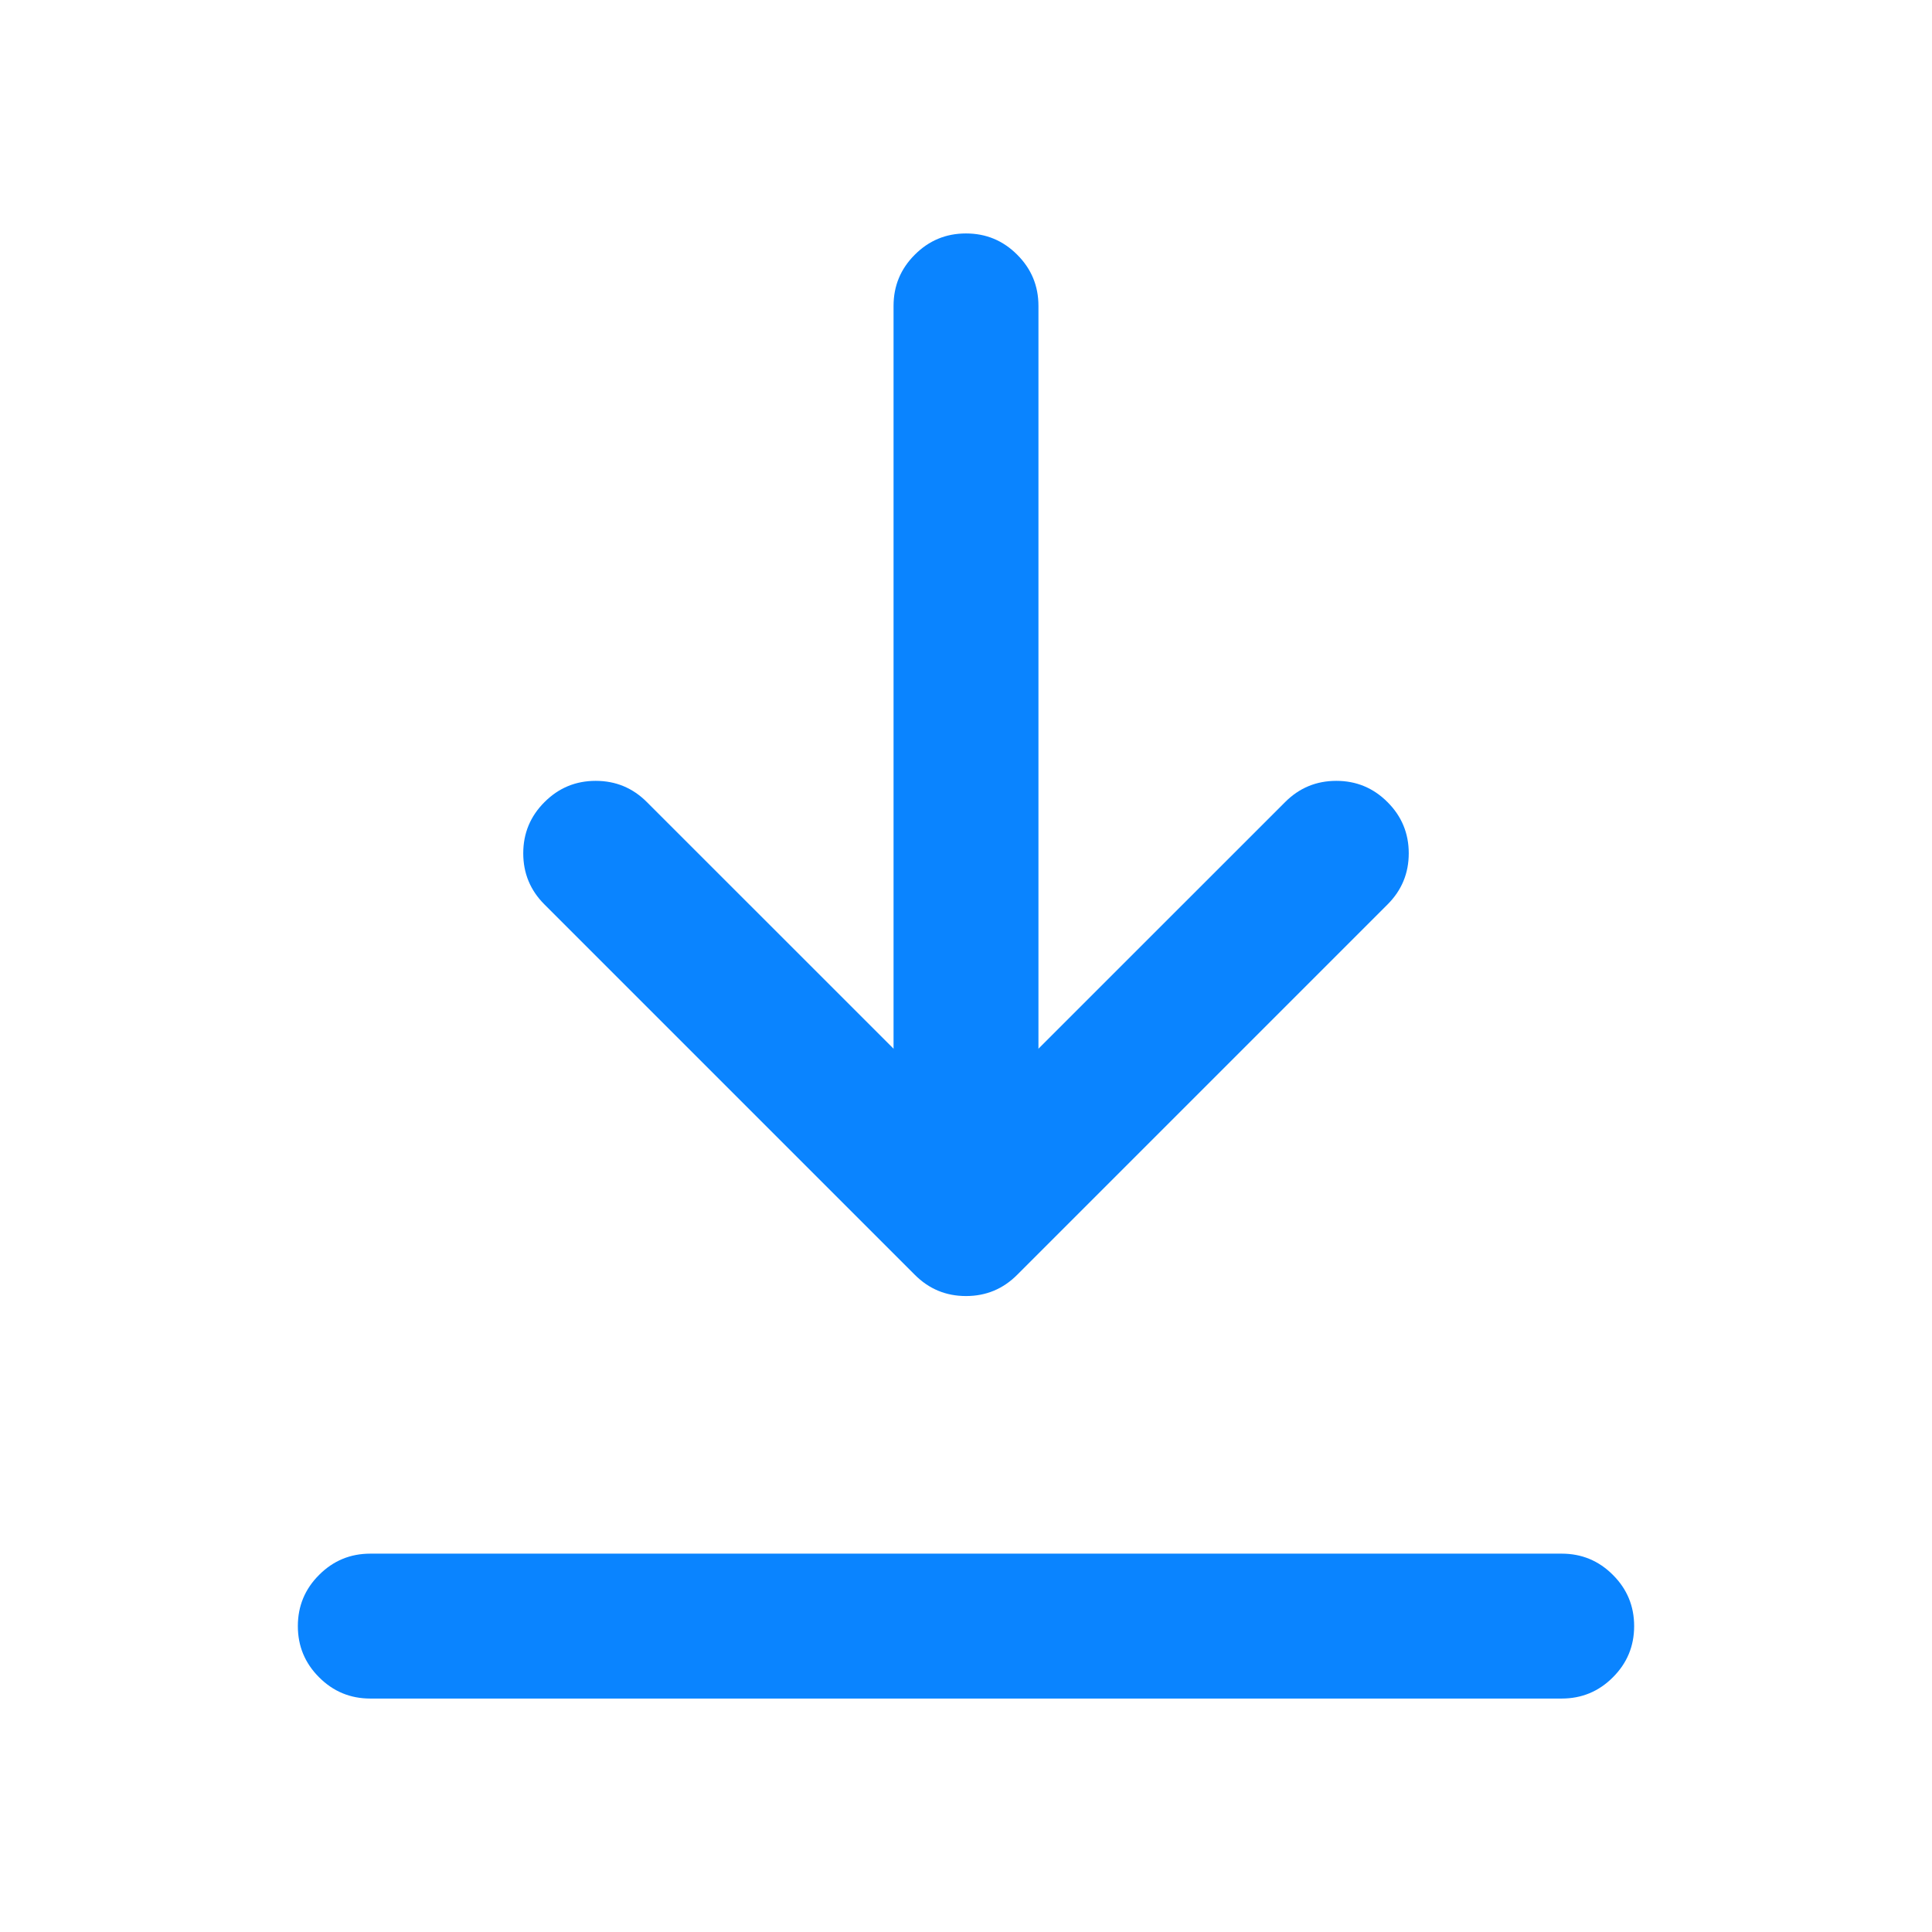
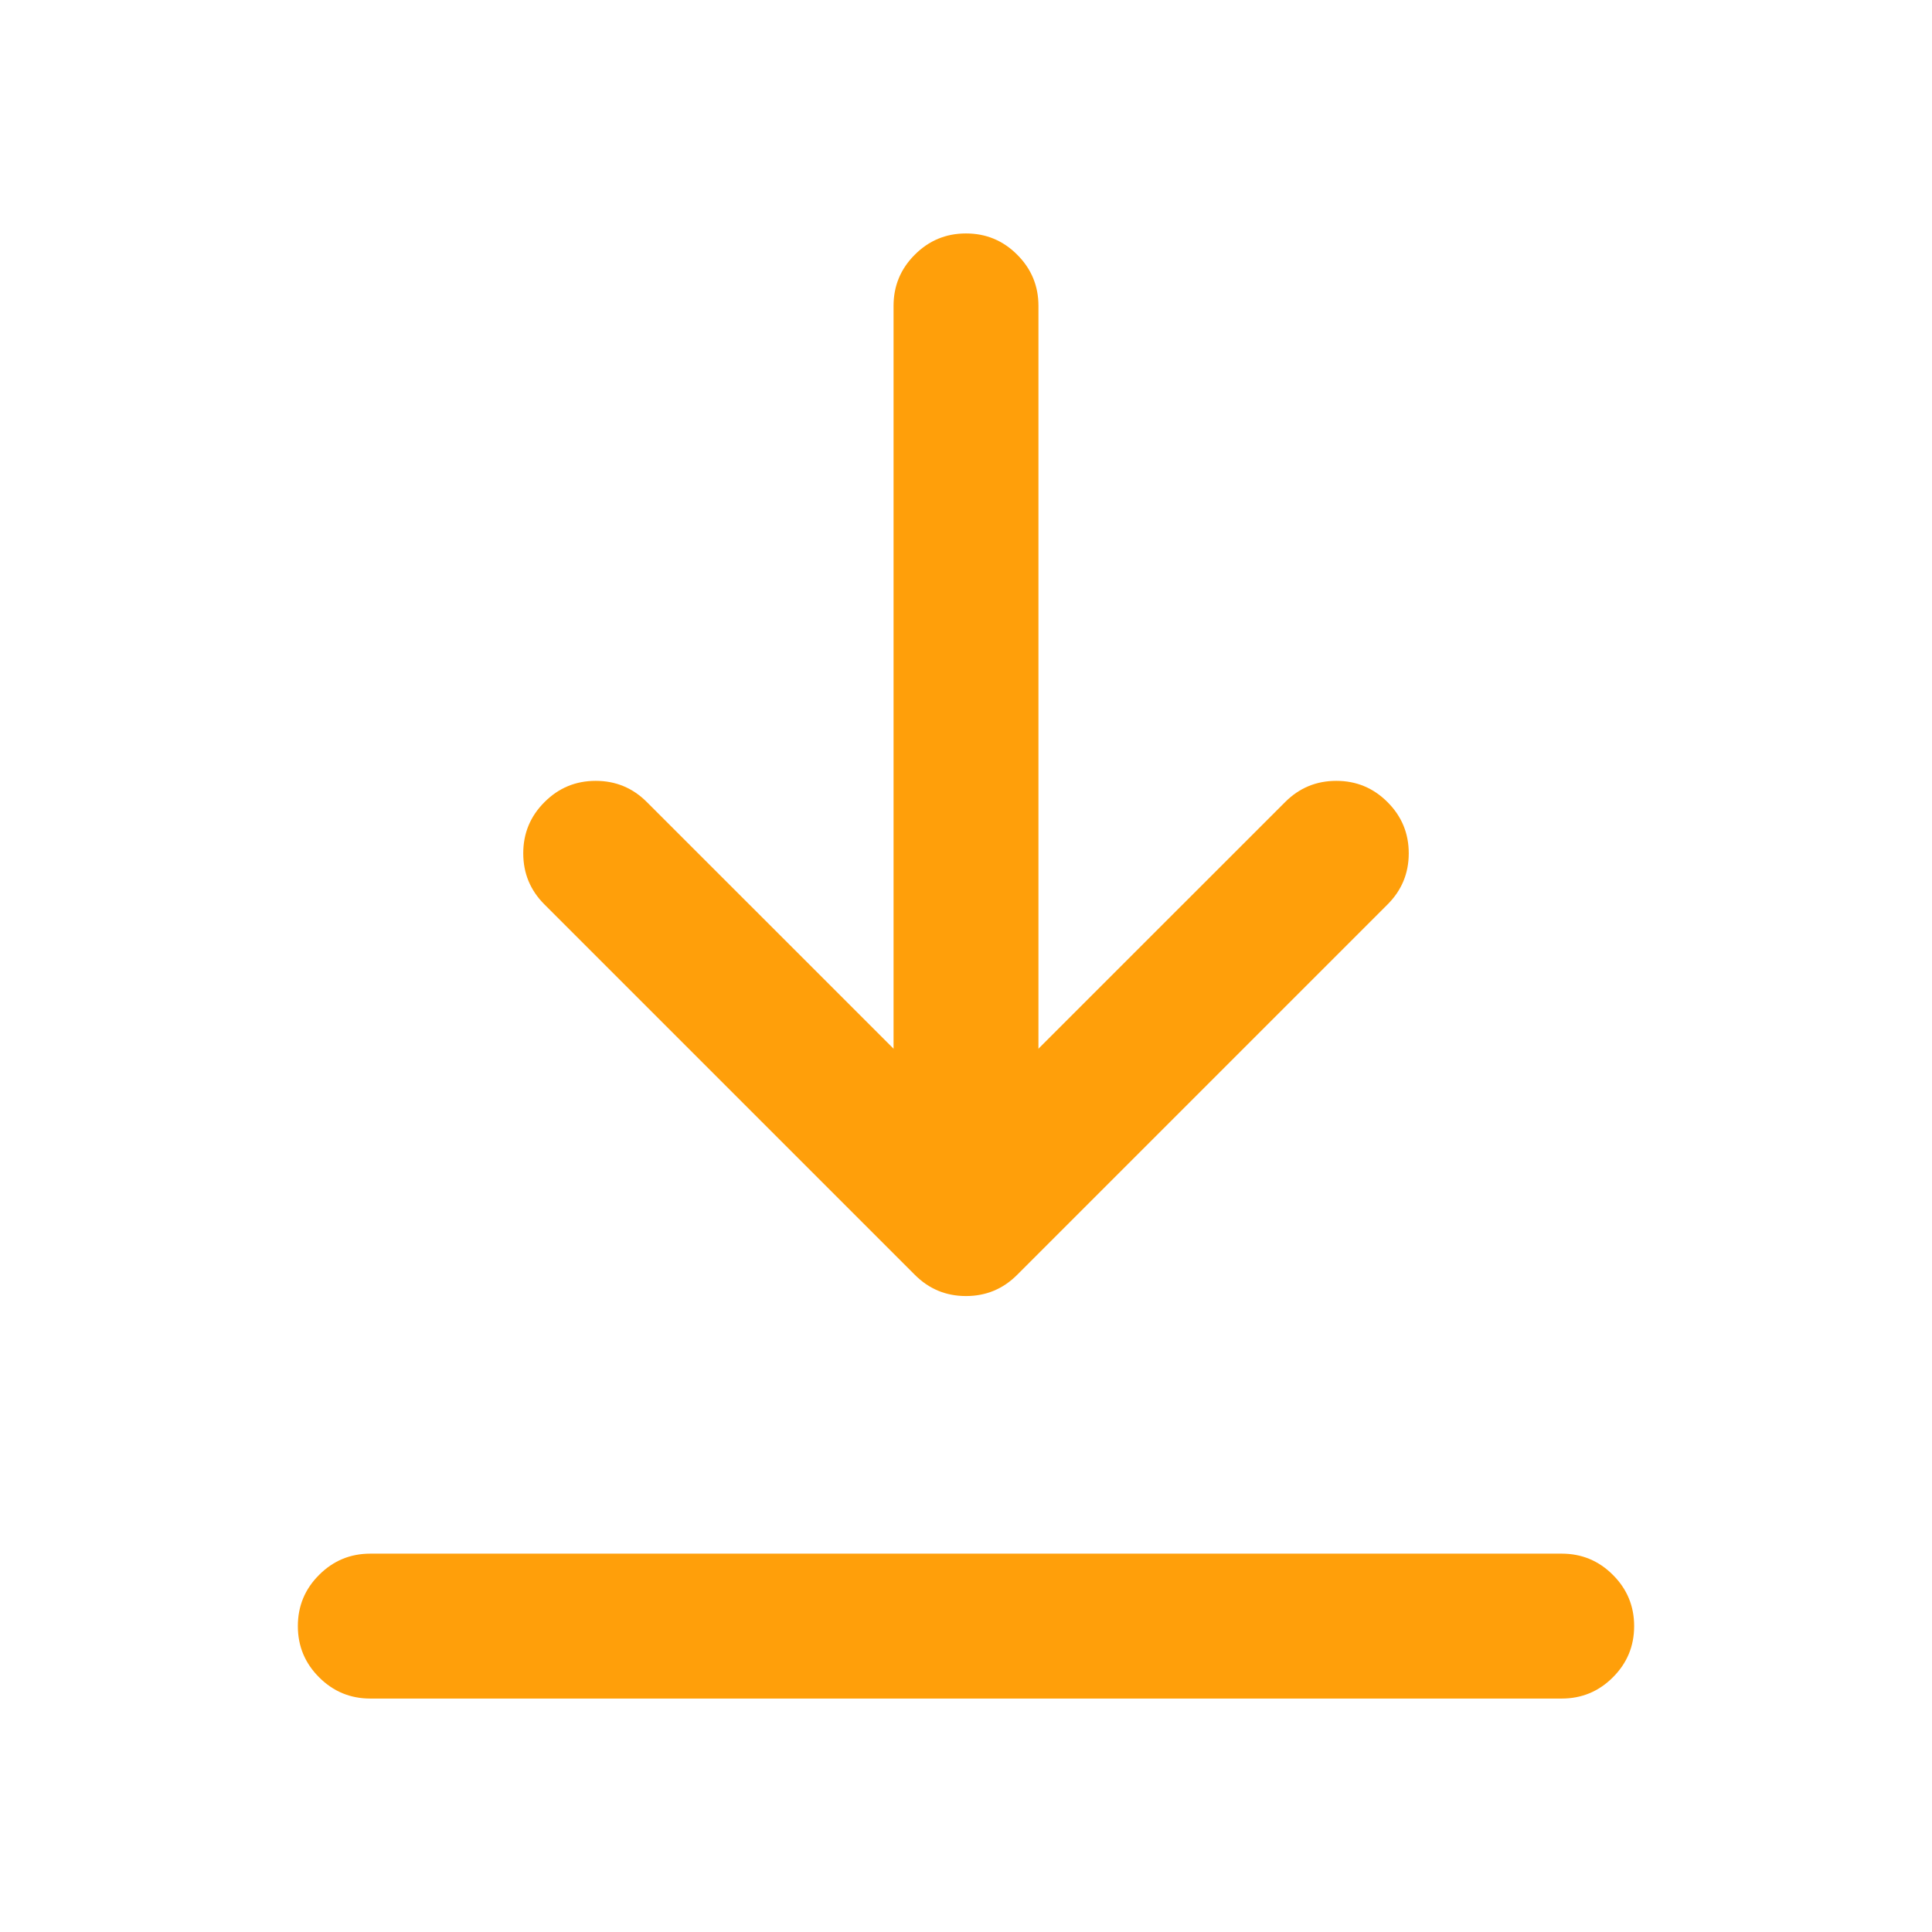
<svg xmlns="http://www.w3.org/2000/svg" width="24" height="24" viewBox="0 0 24 24">
-   <style id="current-color-scheme" type="text/css">.ColorScheme-Highlight{color:#0a84ff}</style>
-   <g class="ColorScheme-Highlight" fill="currentColor">
+   <style id="current-color-scheme" type="text/css">.ColorScheme-ActiveText{color:#ff9f0a}</style>
+   <g class="ColorScheme-ActiveText" fill="currentColor">
    <path d="M12.9,3.8 L12.9,15 Q12.9,15.373 12.636,15.636 Q12.373,15.9 12,15.9 Q11.627,15.9 11.364,15.636 Q11.1,15.373 11.1,15 L11.1,3.8 Q11.1,3.427 11.364,3.164 Q11.627,2.9 12,2.9 Q12.373,2.9 12.636,3.164 Q12.9,3.427 12.9,3.8 Z" />
    <path d="M8.036,9.964 L12,13.927 L15.964,9.964 Q16.227,9.7 16.6,9.7 Q16.973,9.7 17.236,9.964 Q17.5,10.227 17.5,10.6 Q17.5,10.973 17.236,11.236 L12.636,15.836 Q12.373,16.1 12,16.1 Q11.627,16.1 11.364,15.836 L6.764,11.236 Q6.5,10.973 6.5,10.6 Q6.5,10.227 6.764,9.964 Q7.027,9.7 7.4,9.7 Q7.773,9.7 8.036,9.964 Z" />
    <path d="M4.6,19.3 L19.4,19.3 Q19.773,19.3 20.036,19.564 Q20.3,19.827 20.3,20.2 Q20.3,20.573 20.036,20.836 Q19.773,21.1 19.4,21.1 L4.6,21.1 Q4.227,21.1 3.964,20.836 Q3.7,20.573 3.7,20.2 Q3.7,19.827 3.964,19.564 Q4.227,19.3 4.6,19.3 Z" />
  </g>
</svg>
